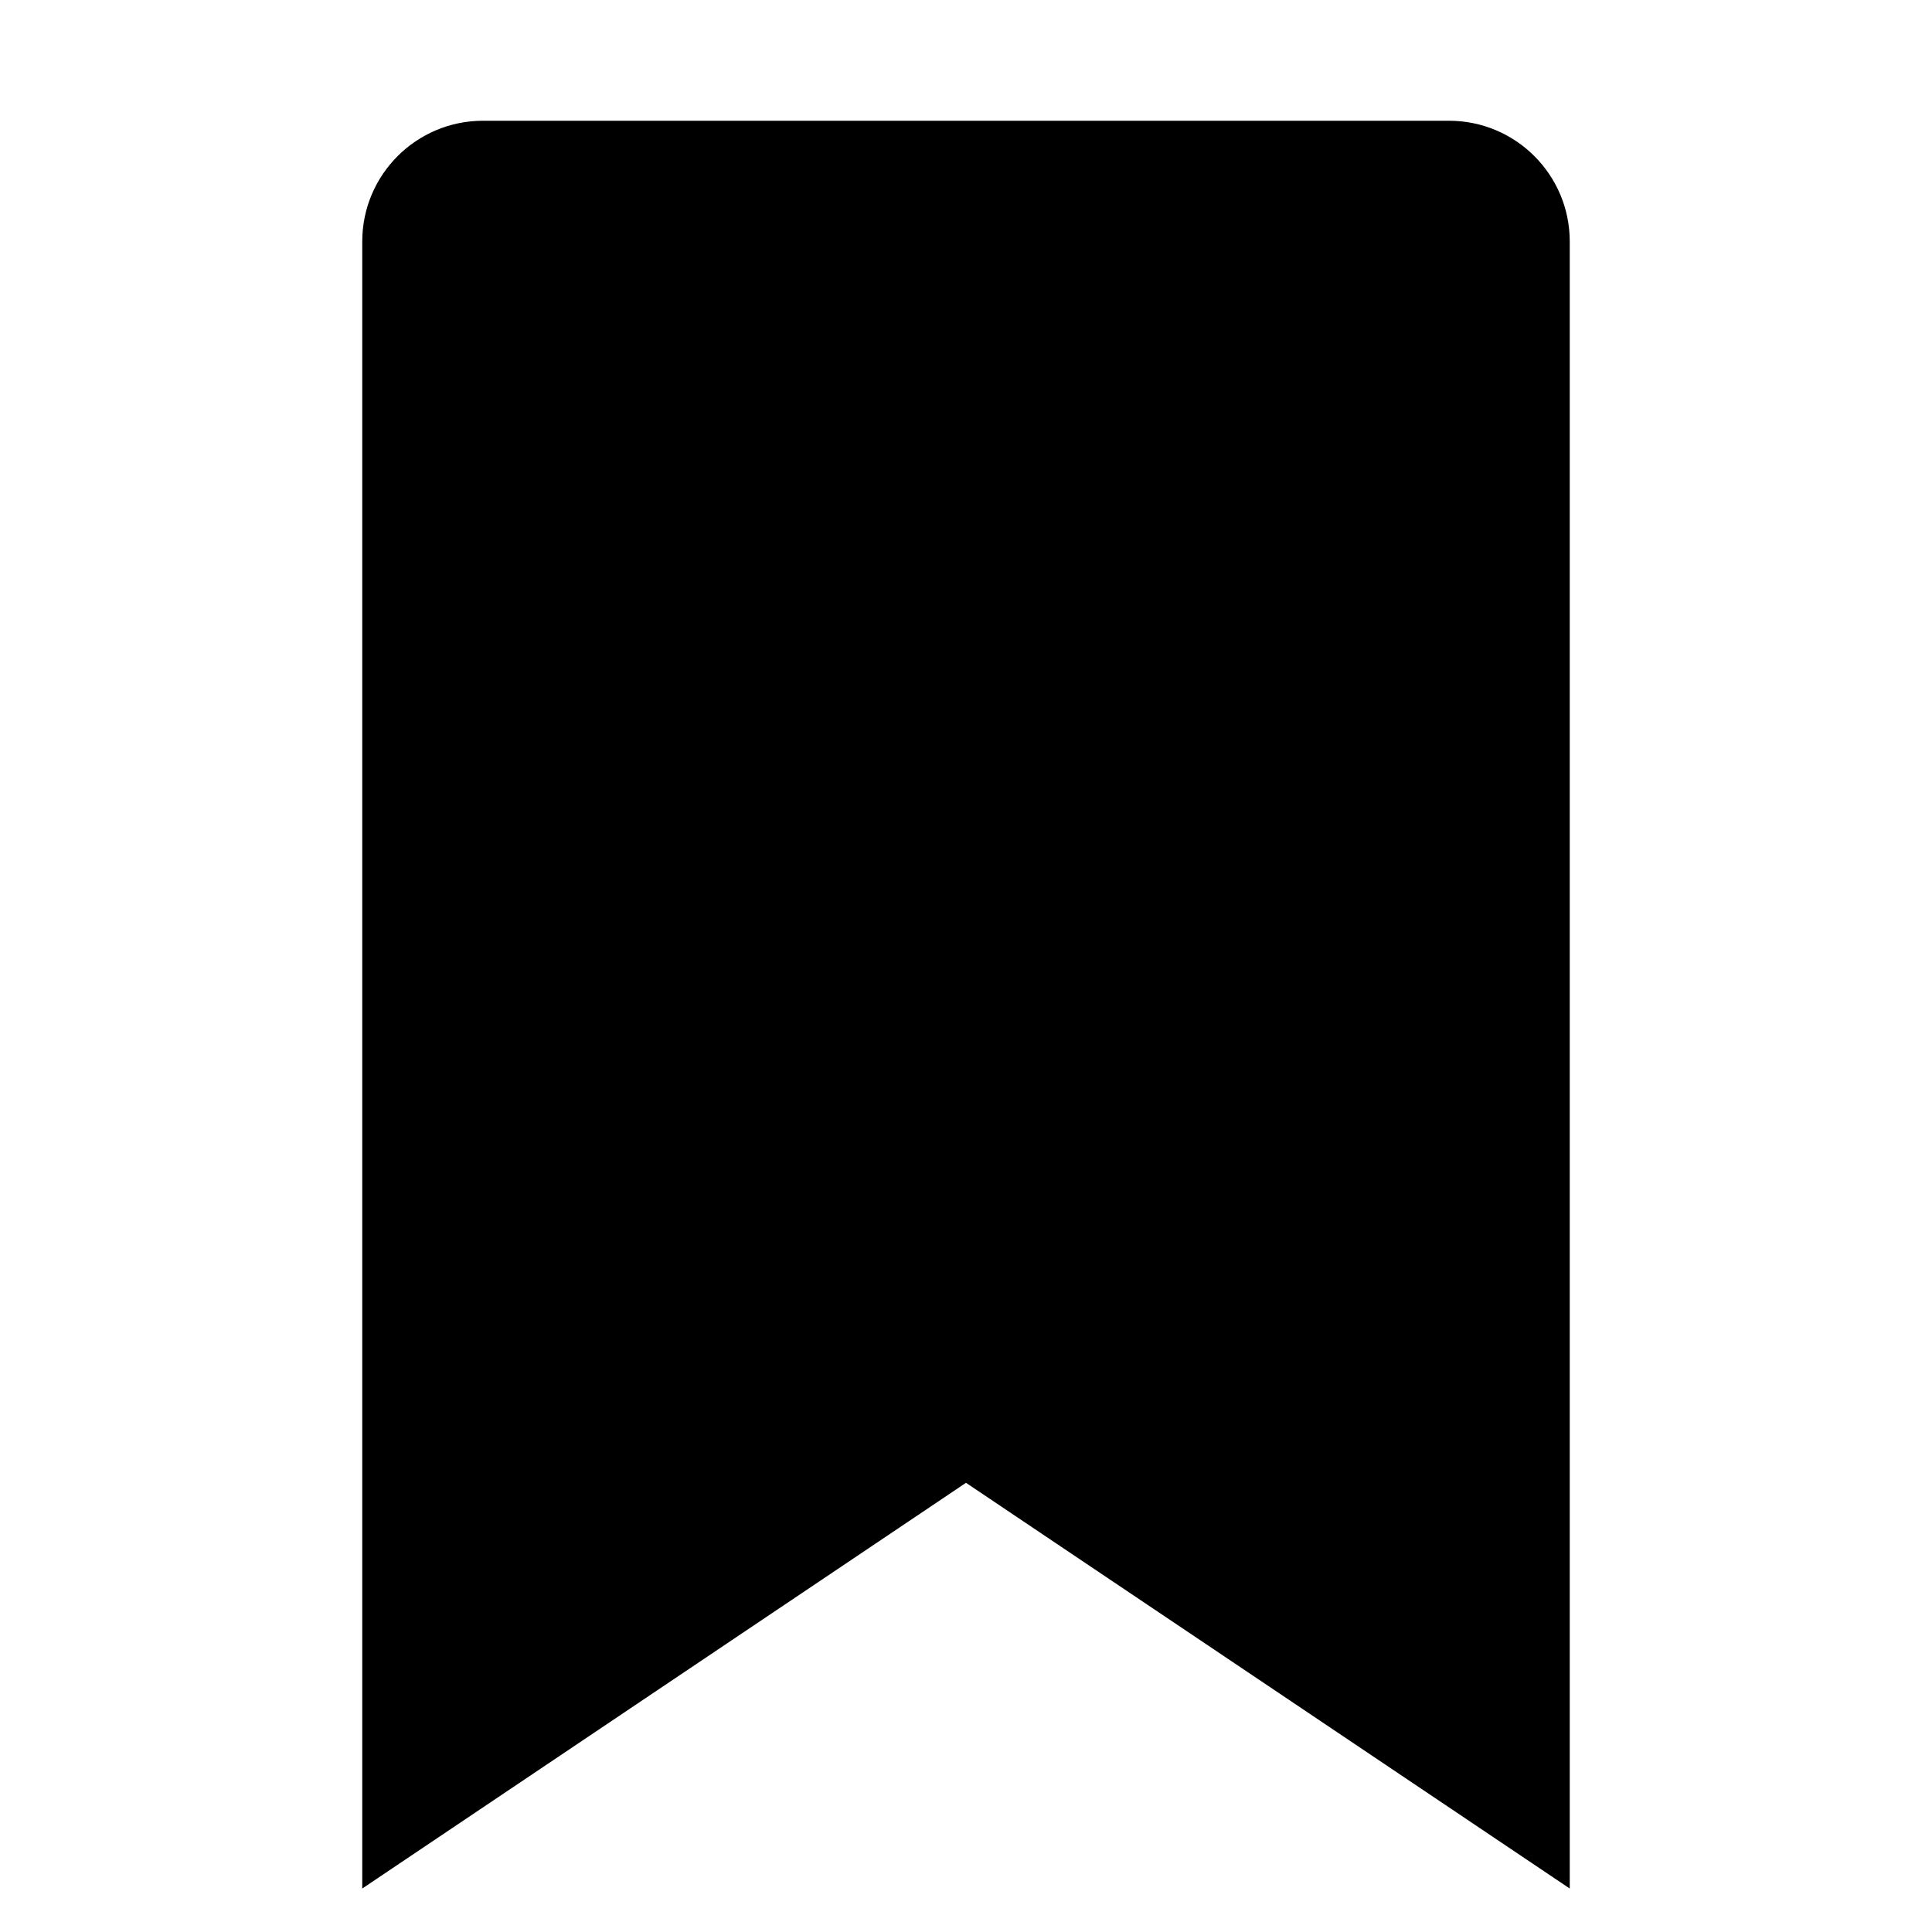
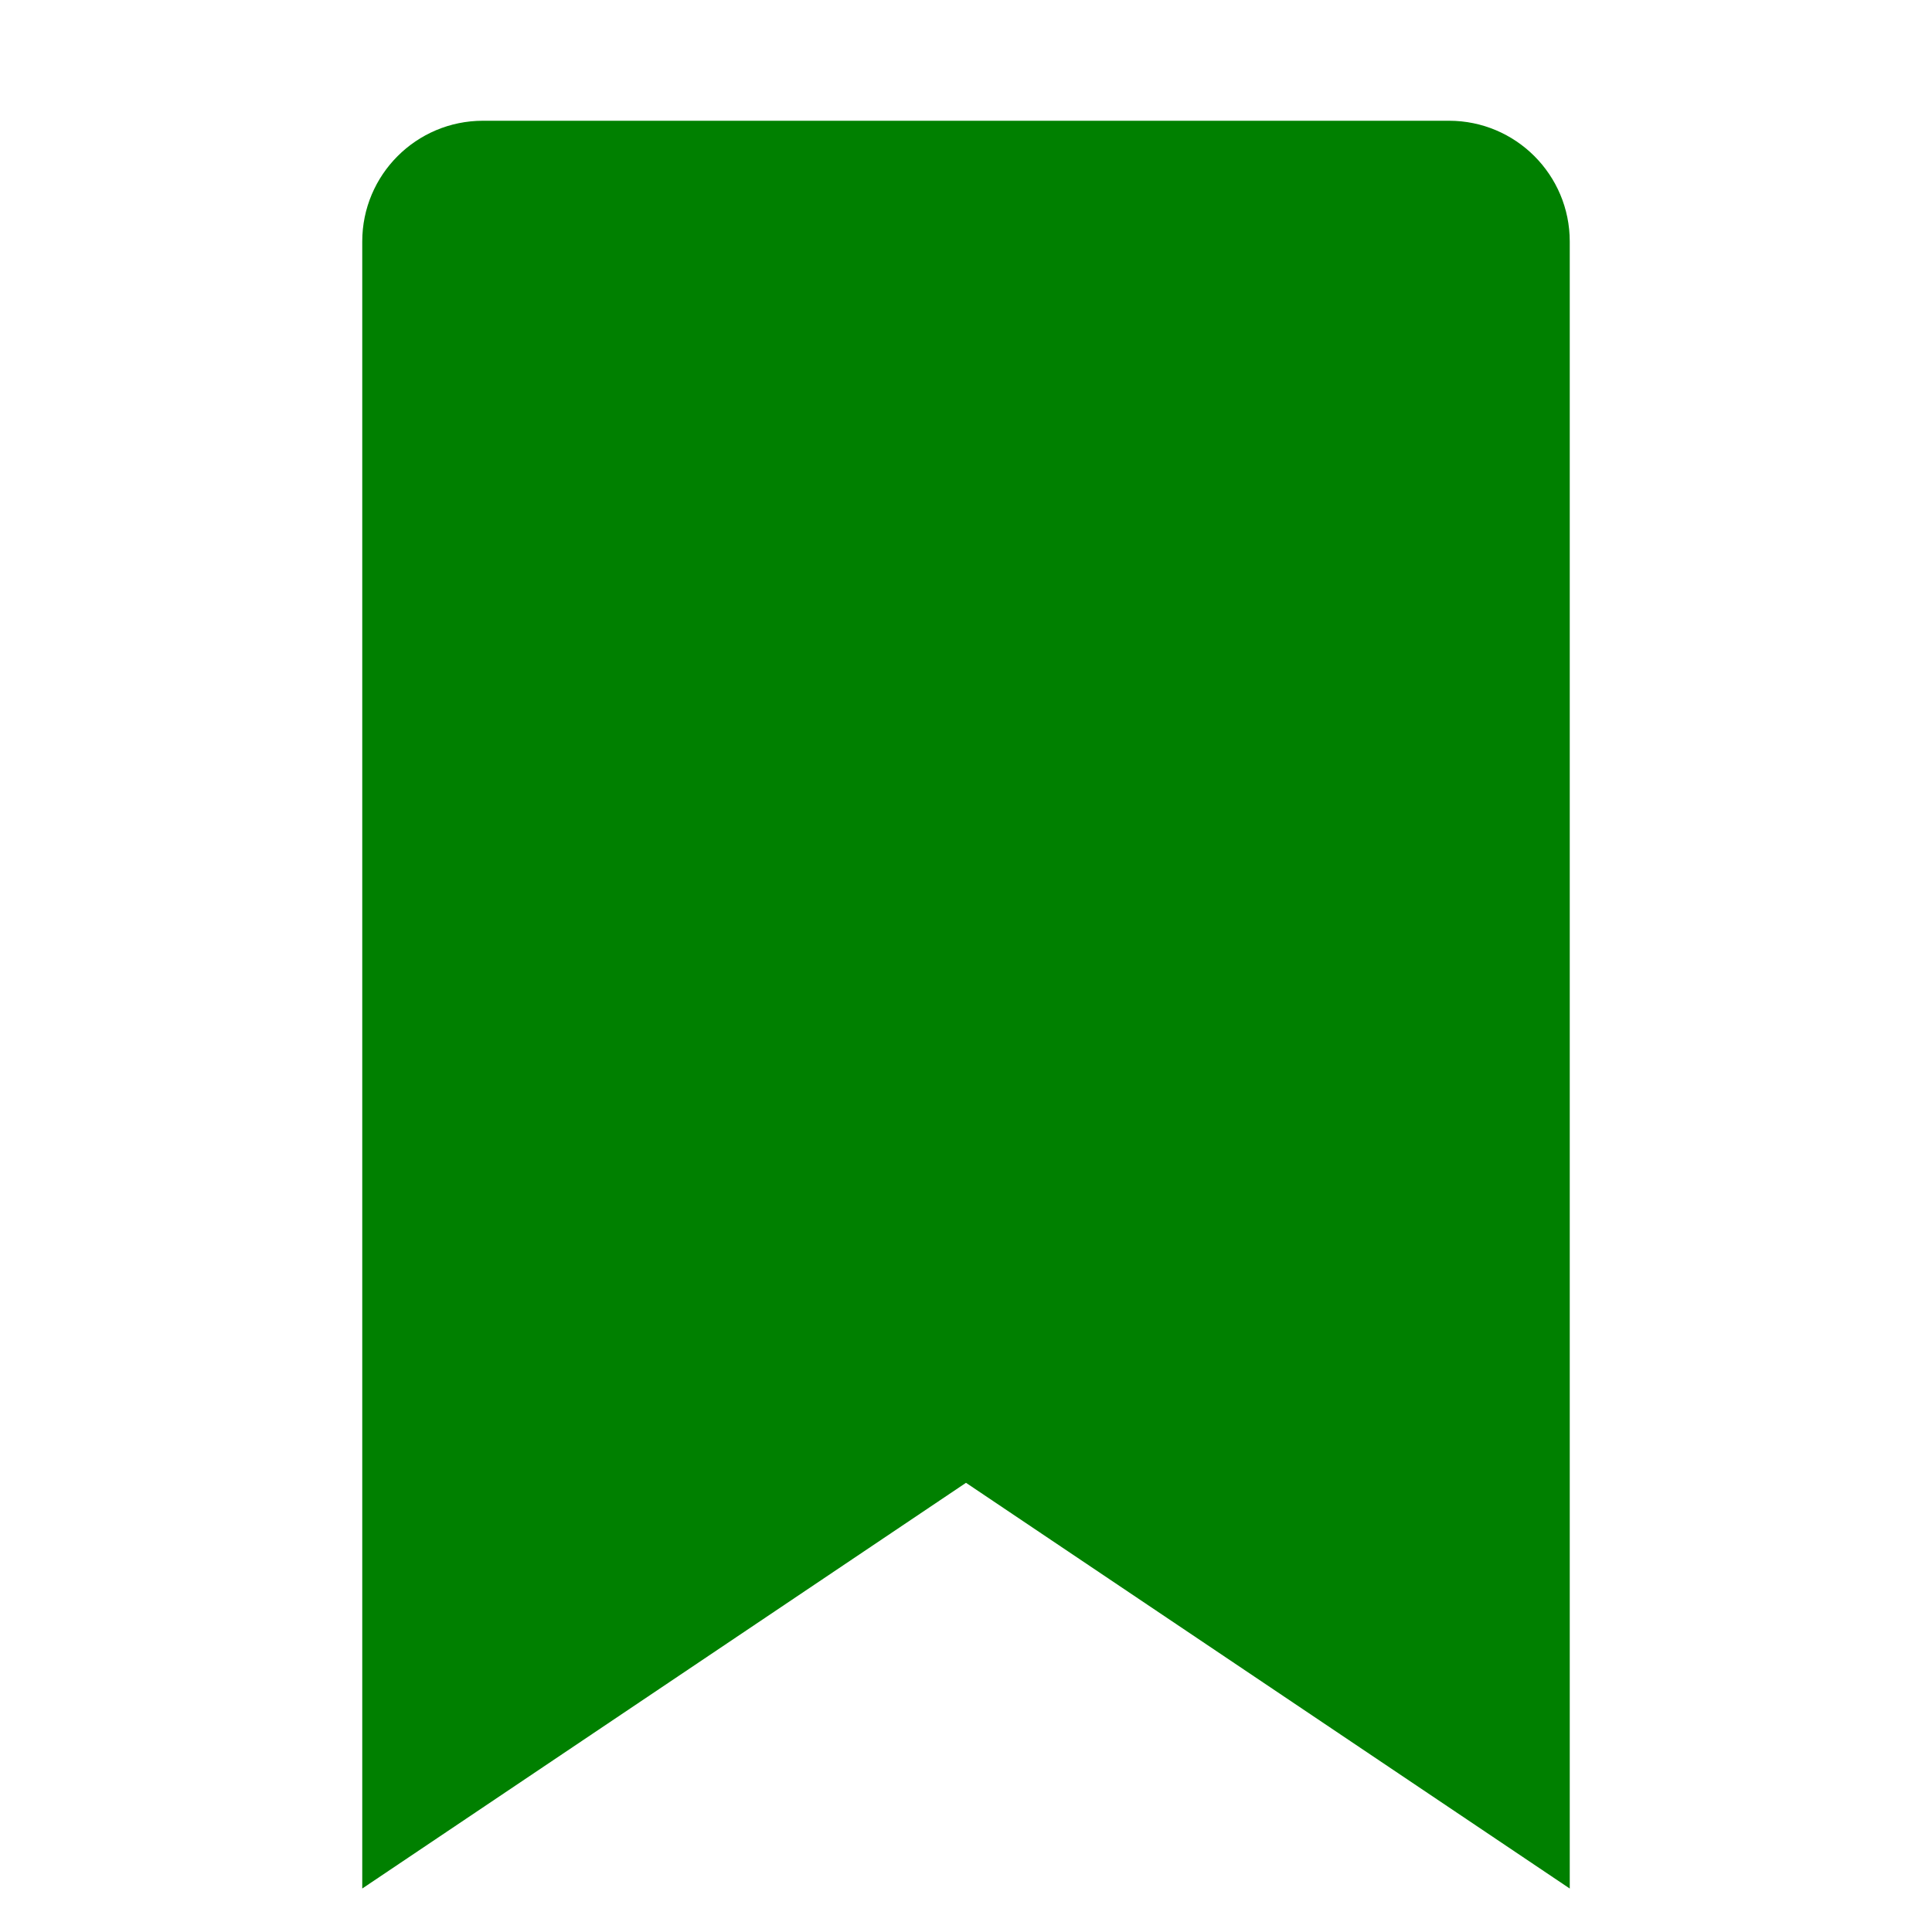
- <svg xmlns="http://www.w3.org/2000/svg" viewBox="0 0 16 16" data-supported-dps="16x16" fill="currentColor" width="16" height="16" focusable="false">
+ <svg xmlns="http://www.w3.org/2000/svg" viewBox="0 0 16 16" data-supported-dps="16x16" fill="green" width="16" height="16" focusable="false">
  <path d="M12 1H4a1 1 0 00-1 1v13.64l5-3.36 5 3.36V2a1 1 0 00-1-1z" />
</svg>
